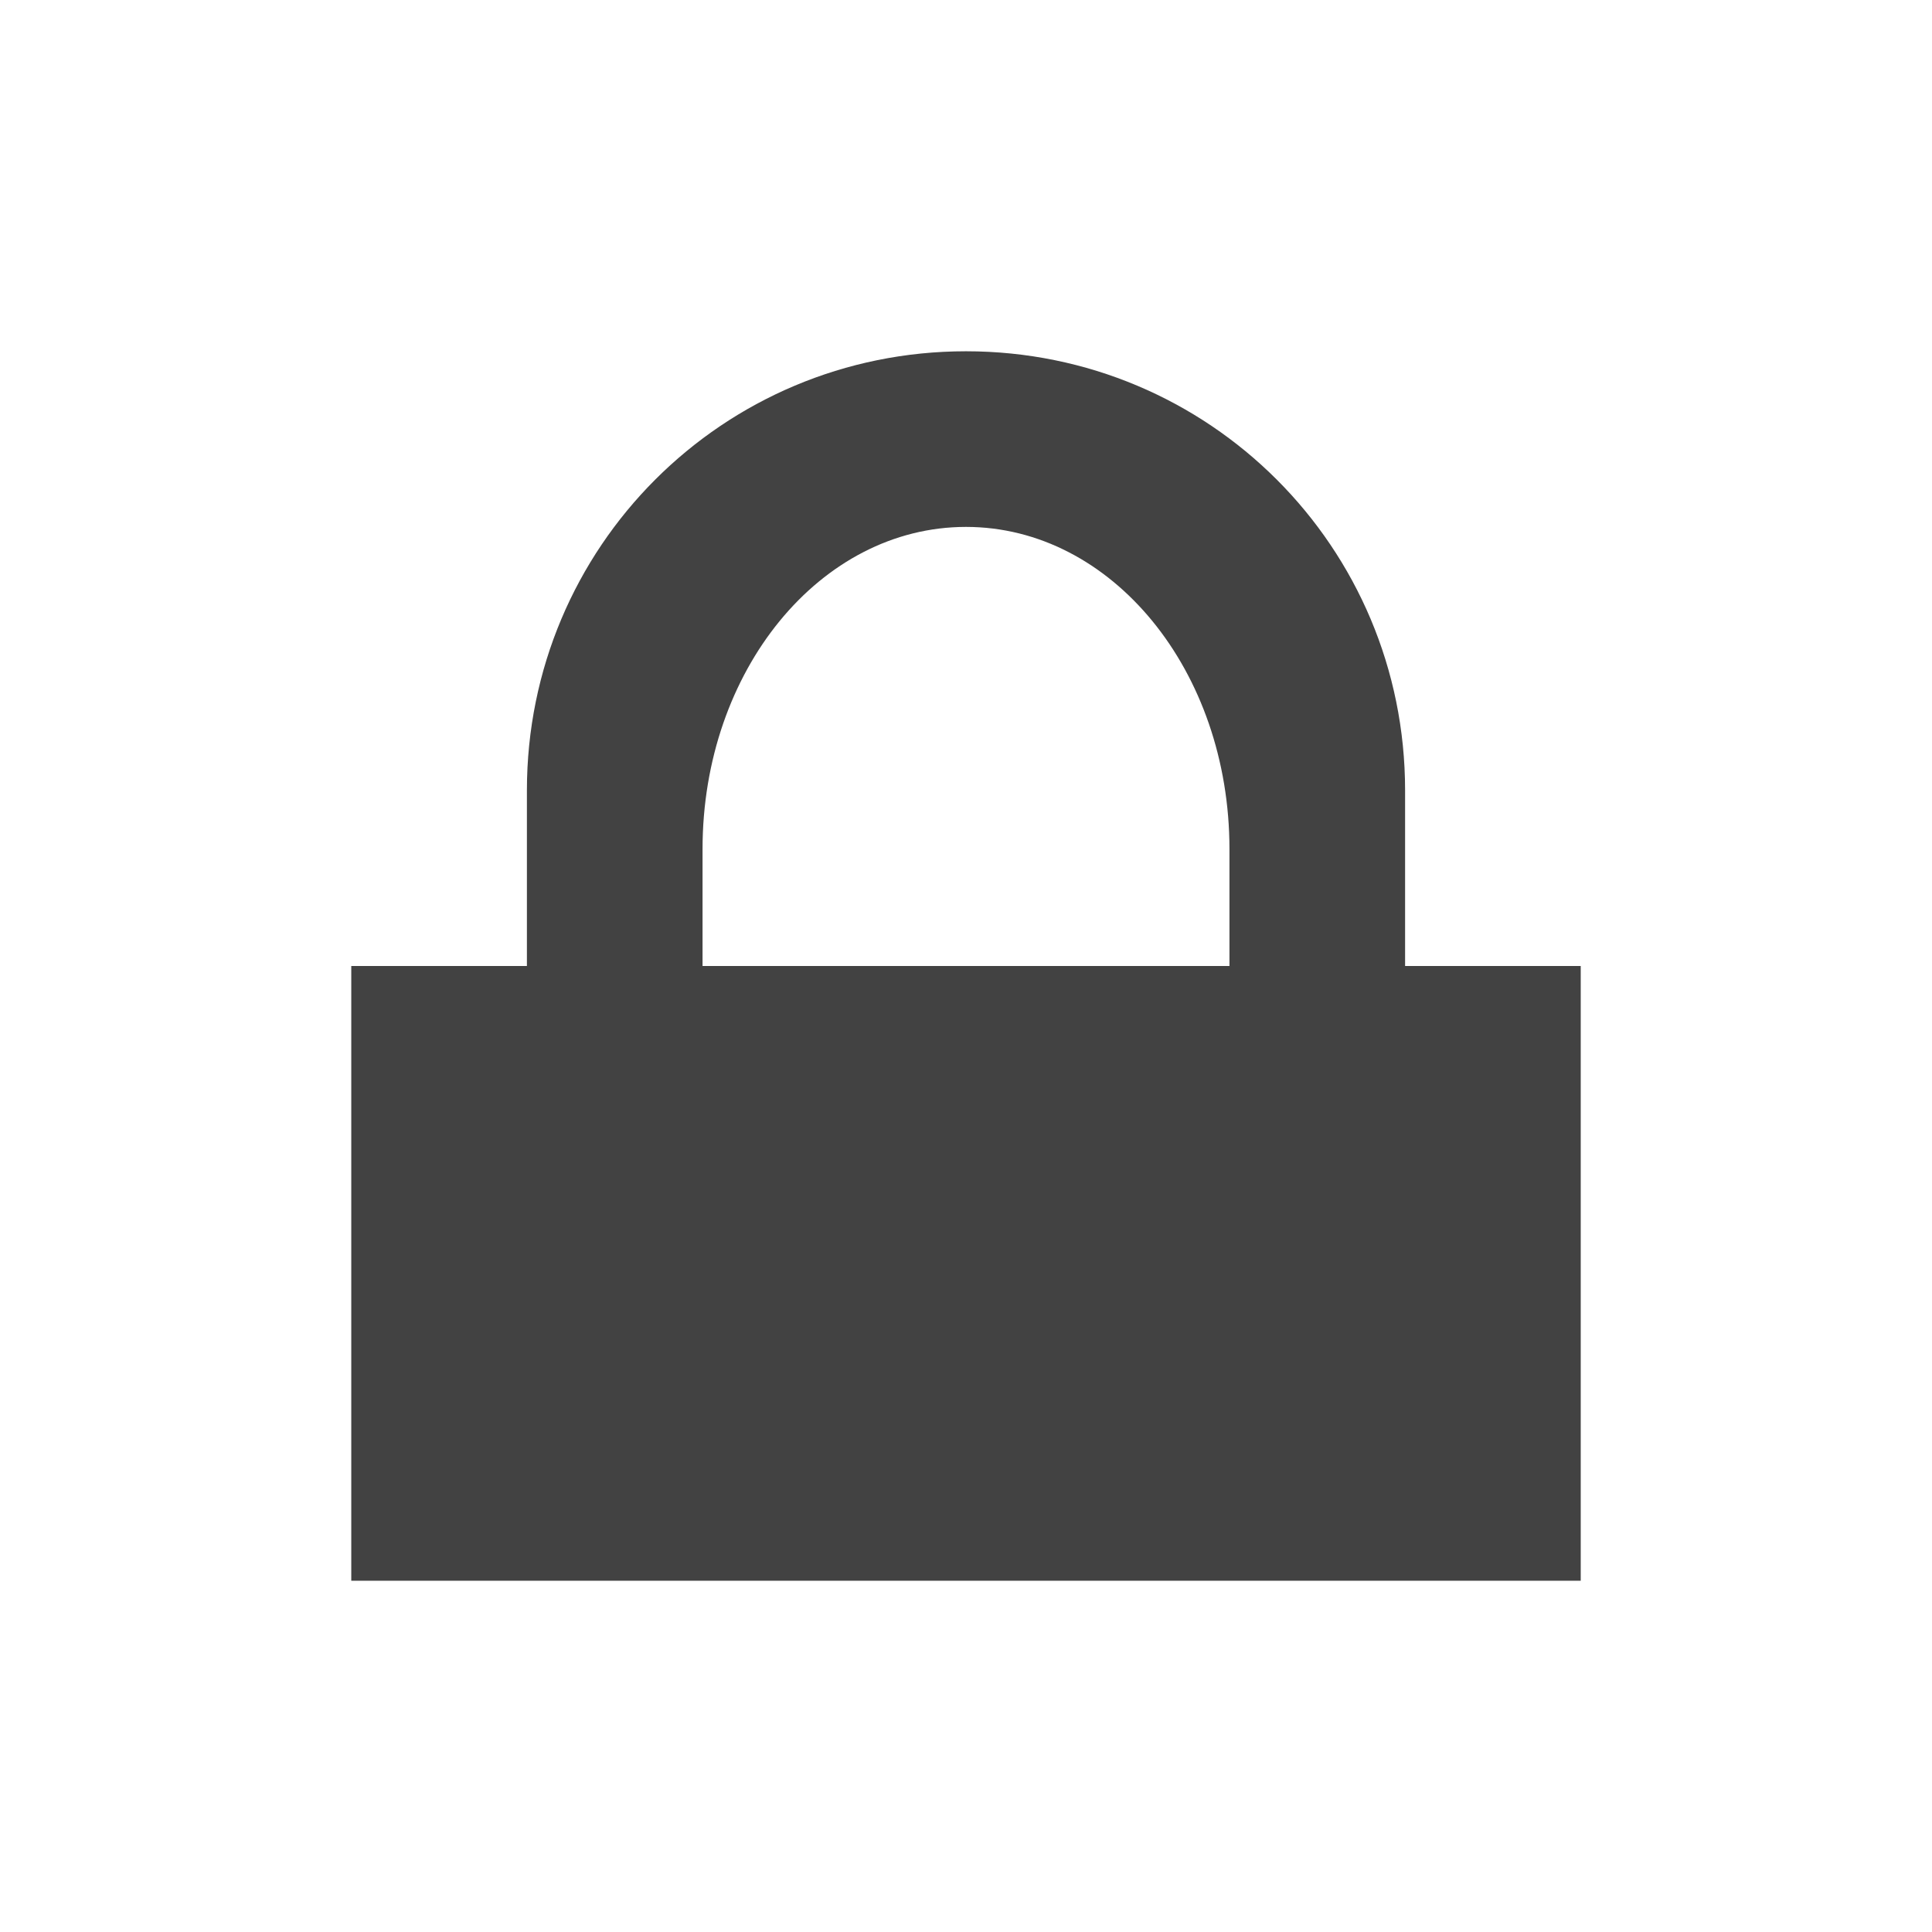
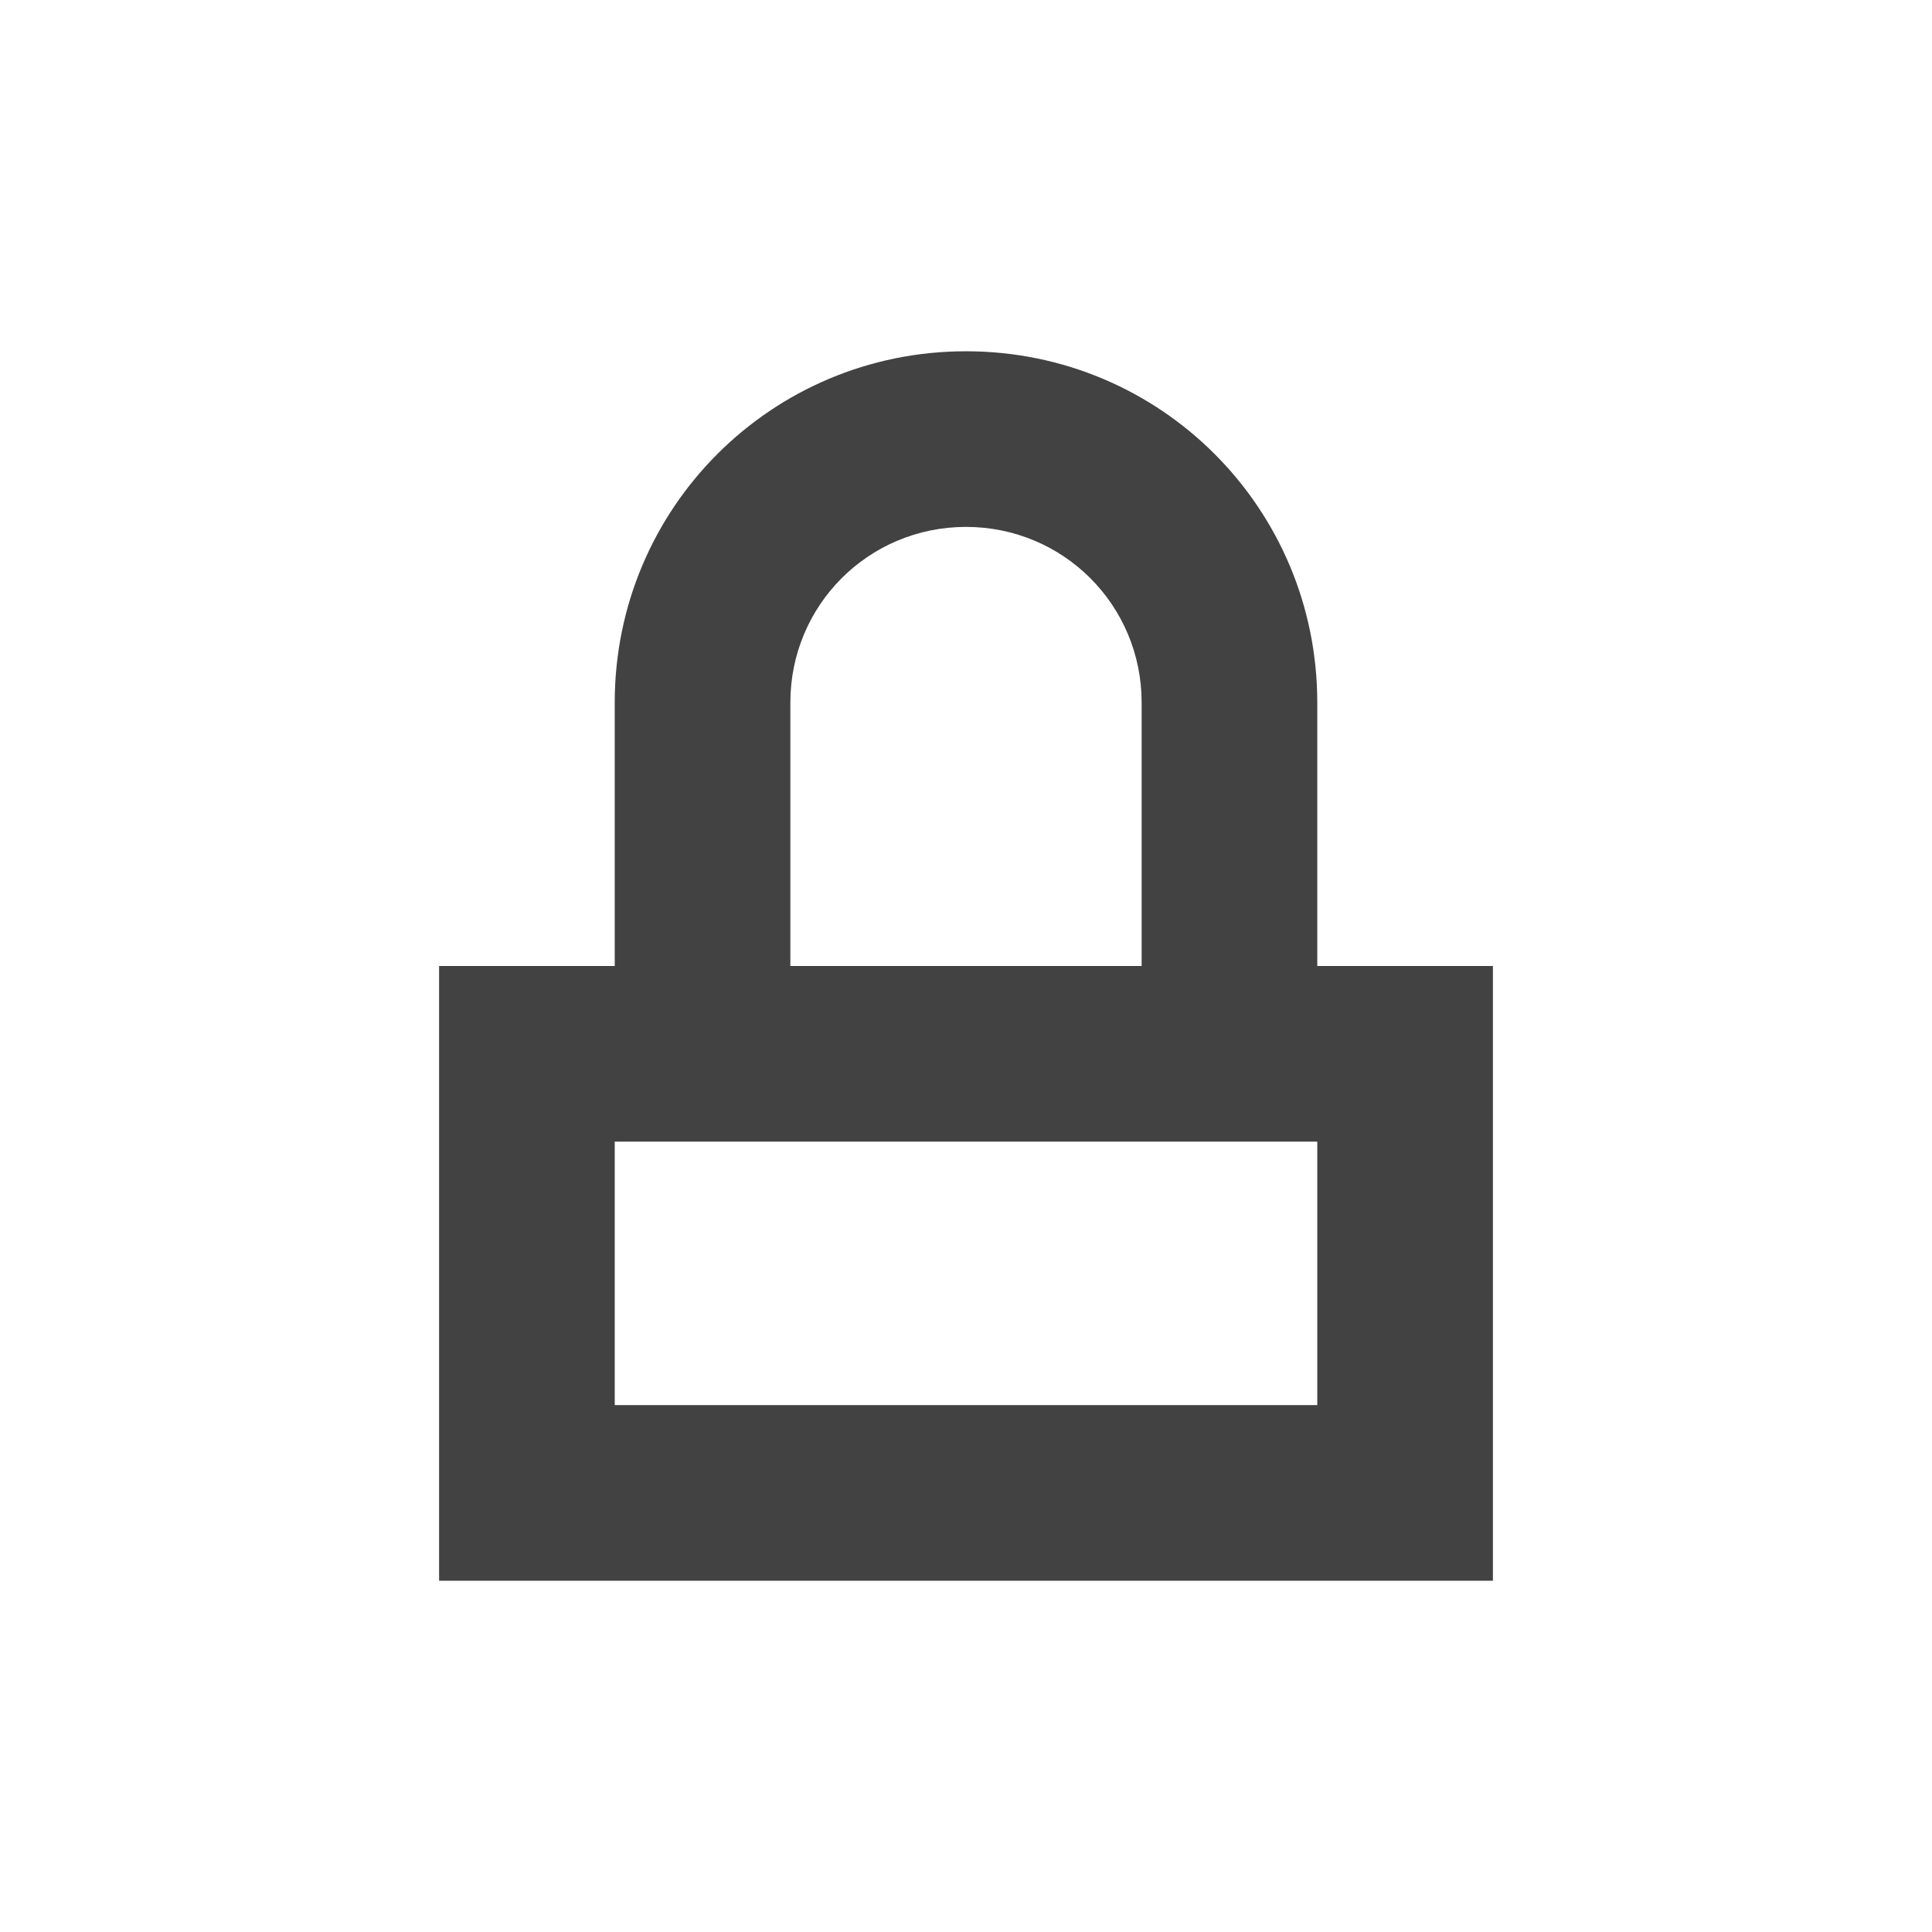
<svg xmlns="http://www.w3.org/2000/svg" width="22px" height="22px" viewBox="0 0 22 22" version="1.1">
  <g id="surface1">
    <defs>
      <style id="current-color-scheme" type="text/css">
   .ColorScheme-Text { color:#424242; } .ColorScheme-Highlight { color:#eeeeee; }
  </style>
    </defs>
-     <path style="fill:currentColor" class="ColorScheme-Text" d="M 11 4 C 8.23 4 6 6.23 6 9 L 6 11 L 4 11 L 4 18 L 18 18 L 18 11 L 16 11 L 16 9 C 16 6.23 13.77 4 11 4 Z M 11 6 C 12.66 6 14 7.637 14 9.668 L 14 11 L 8 11 L 8 9.668 C 8 7.637 9.34 6 11 6 Z M 11 6 " />
+     <path style="fill:currentColor" class="ColorScheme-Text" d="M 11 4 C 8.785 4 7 5.785 7 8 L 7 11 L 5 11 L 5 18 L 17 18 L 17 11 L 15 11 L 15 8 C 15 5.785 13.215 4 11 4 Z M 11 6 C 12.109 6 13 6.891 13 8 L 13 11 L 9 11 L 9 8 C 9 6.891 9.891 6 11 6 Z M 7 13 L 15 13 L 15 16 L 7 16 Z M 7 13 " />
  </g>
</svg>
